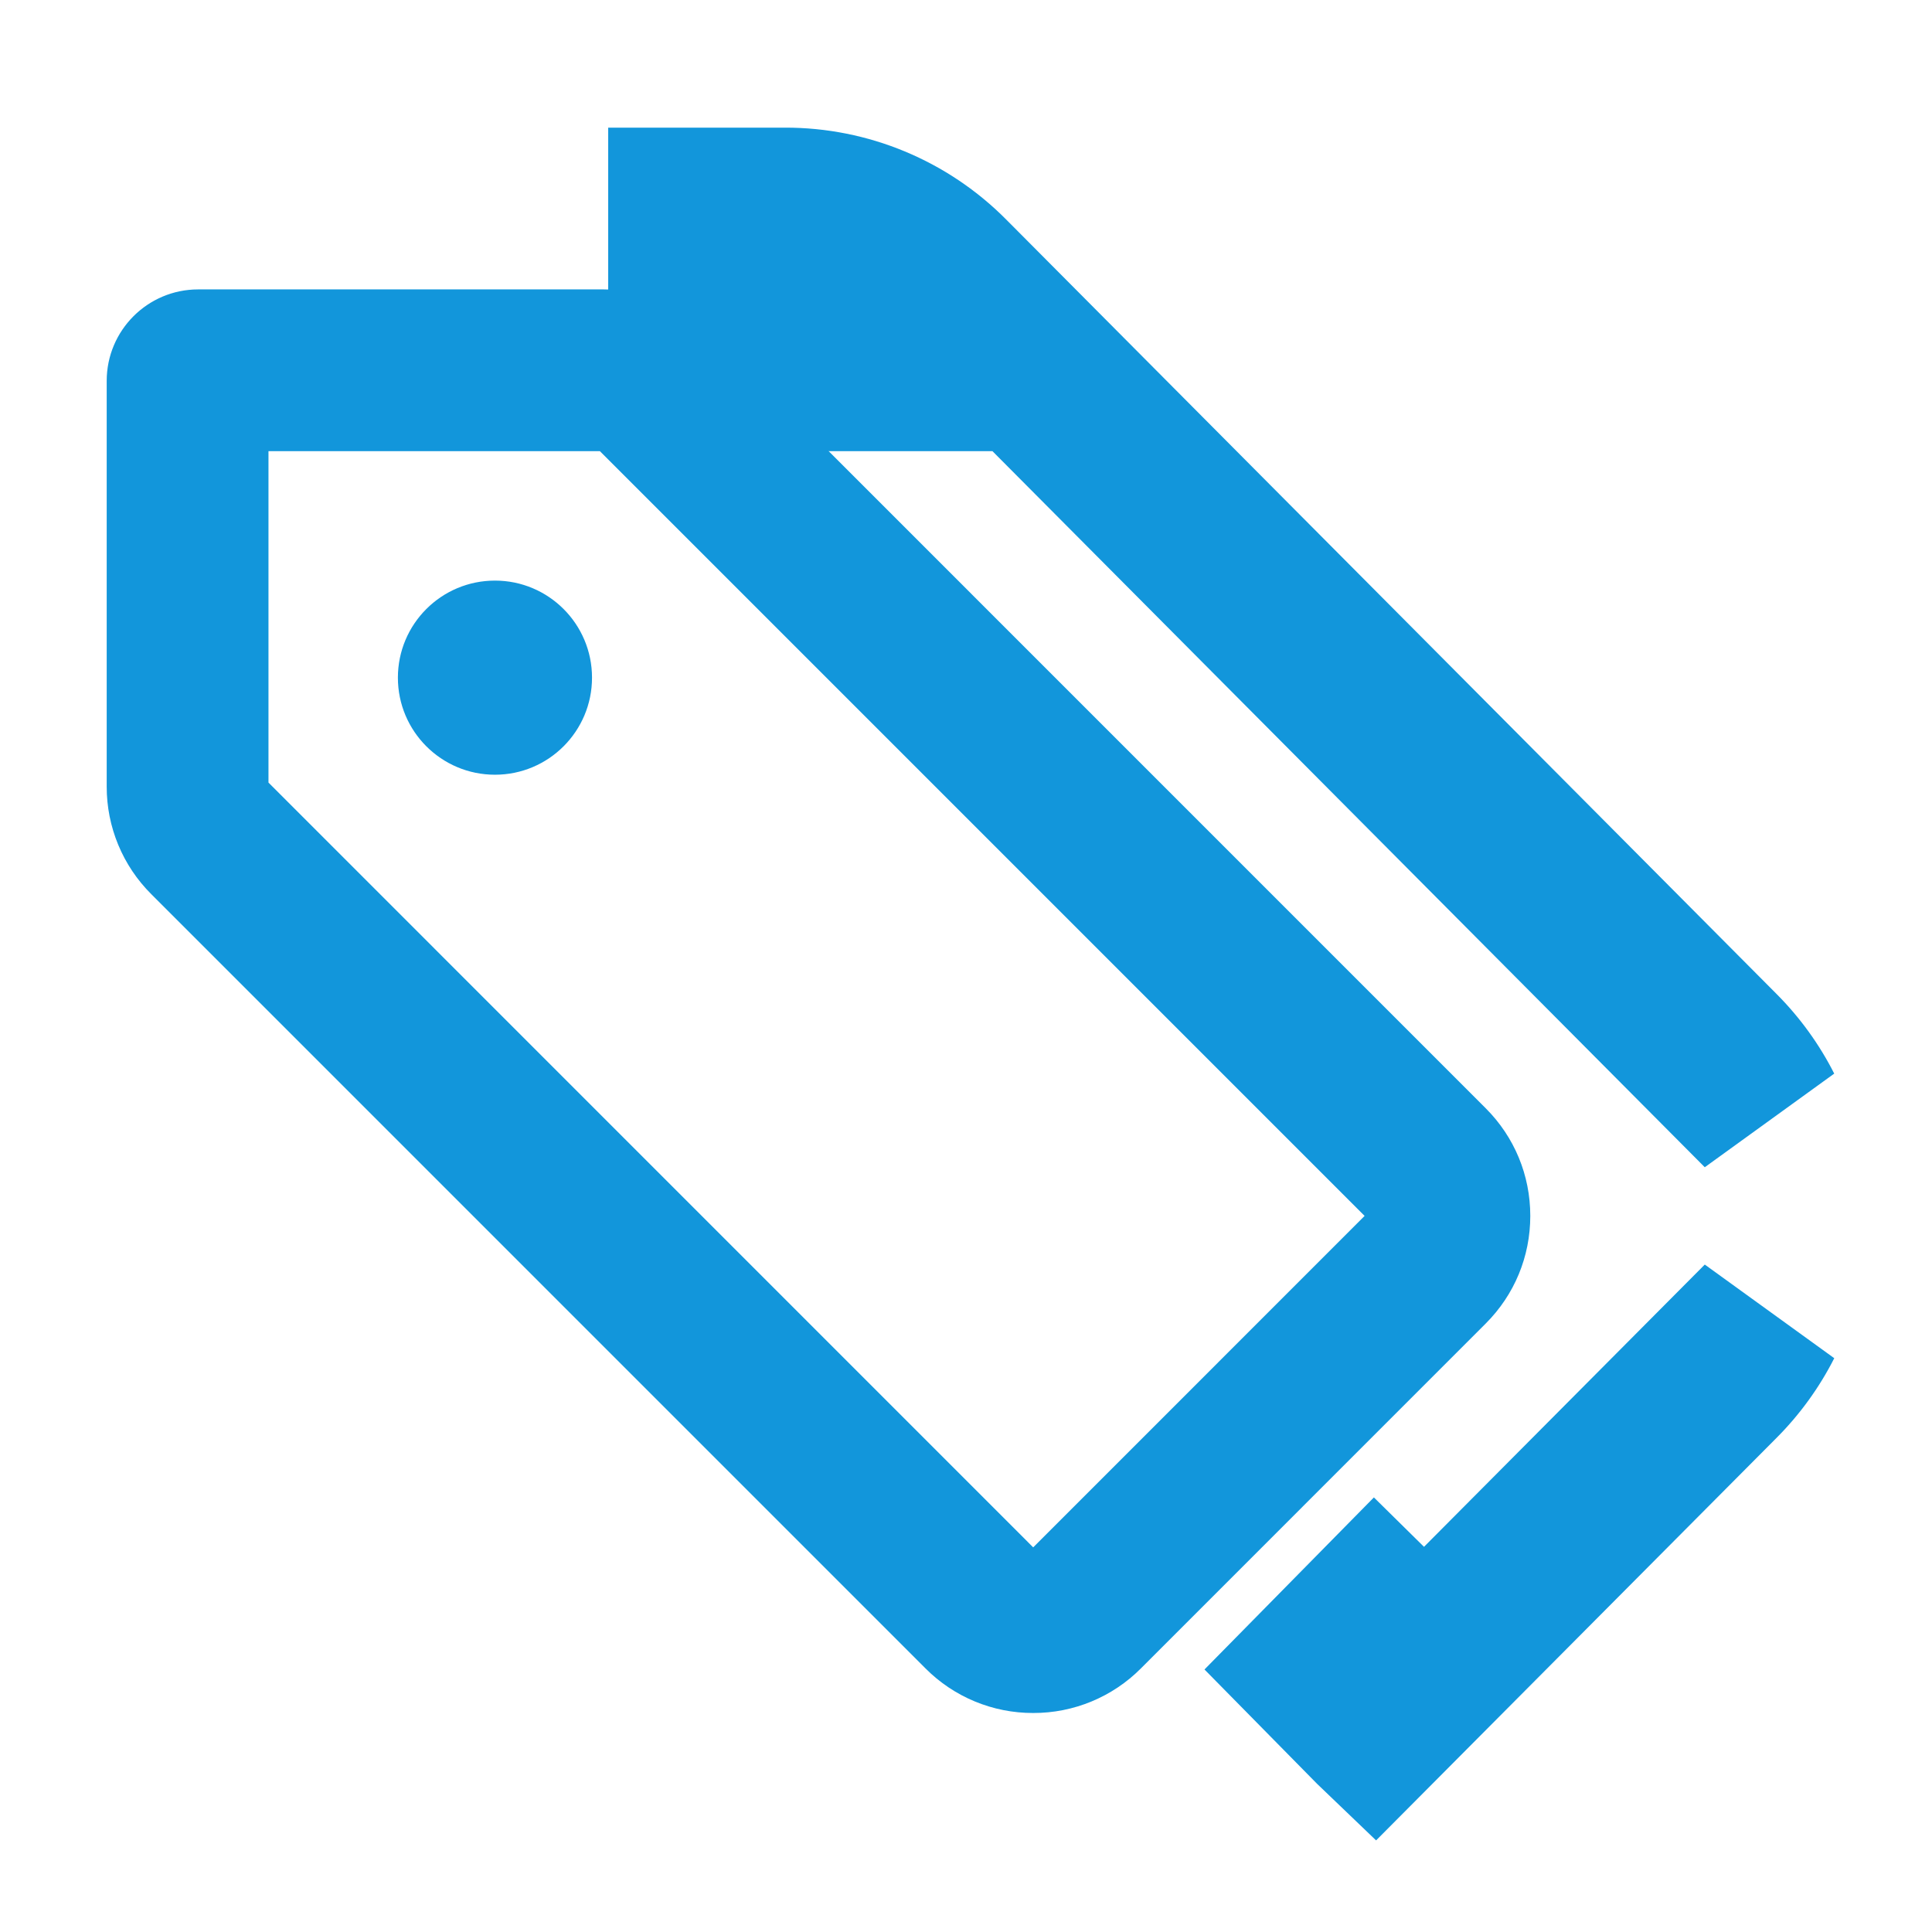
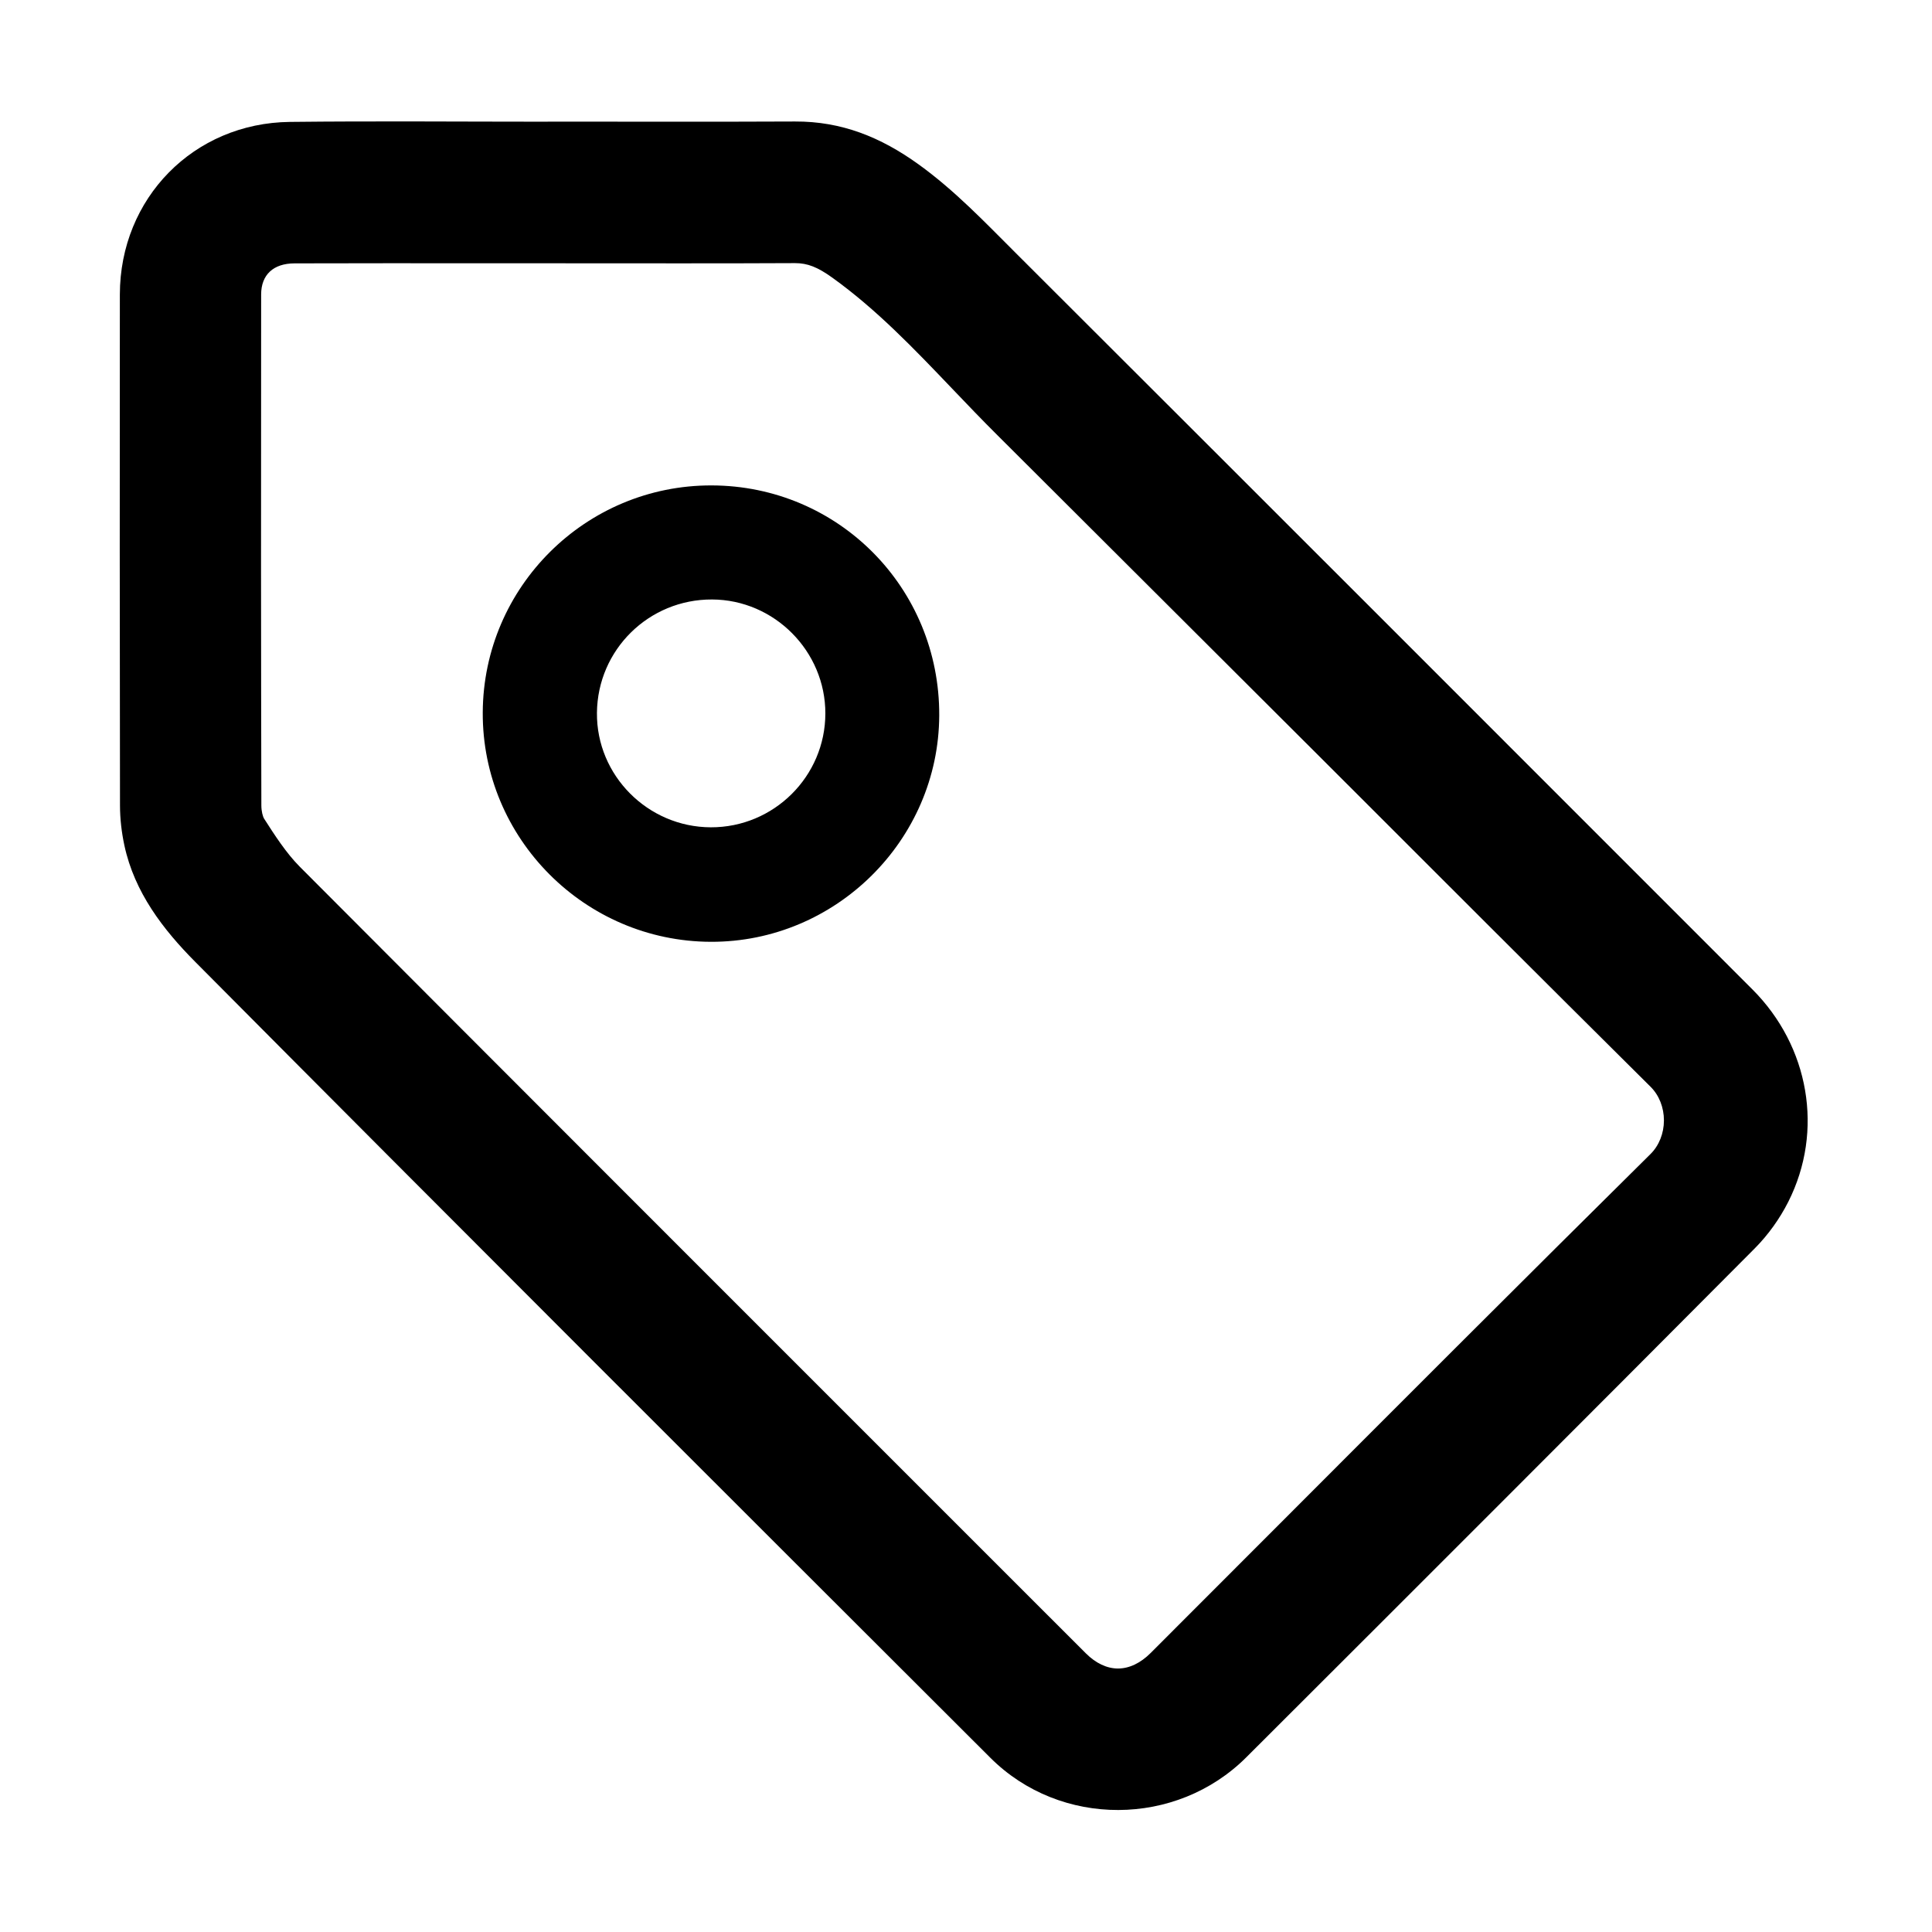
- <svg xmlns="http://www.w3.org/2000/svg" t="1637832891907" class="icon" viewBox="0 0 1024 1024" version="1.1" p-id="2299" width="200" height="200">
+ <svg xmlns="http://www.w3.org/2000/svg" t="1637912585776" class="icon" viewBox="0 0 1024 1024" version="1.1" p-id="1558" width="200" height="200">
  <defs>
    <style type="text/css" />
  </defs>
-   <path d="M729.355 975.451l-31.261-29.975-59.693-60.619 89.789-91.195 26.563 26.186 148.813-149.602 68.628 49.627a166.562 166.562 0 0 1-30.507 42.151l-212.331 213.428z m174.21-356.789l-377.538-379.527h-203.671v-171.483h93.596a164.71 164.71 0 0 1 117.569 48.924l408.148 410.309a166.133 166.133 0 0 1 30.507 42.151l-68.611 49.627z" fill="#1296db" p-id="2300" />
-   <path d="M547.617 907.921a80.254 80.254 0 0 1-57.087-23.63l-410.309-410.326a80.271 80.271 0 0 1-23.665-57.104v-215.023a48.496 48.496 0 0 1 48.444-48.444h215.023c21.538 0 41.808 8.386 57.07 23.613l410.326 410.36c15.262 15.228 23.665 35.514 23.665 57.087s-8.403 41.859-23.682 57.104l-182.681 182.716a80.254 80.254 0 0 1-57.104 23.648z m-405.318-493.135l405.318 405.353 175.651-175.685-405.301-405.318h-175.668v175.651z" fill="#1296db" p-id="2301" />
-   <path d="M262.337 359.174m-51.445 0a51.445 51.445 0 1 0 102.89 0 51.445 51.445 0 1 0-102.89 0Z" fill="#1296db" p-id="2302" />
+   <path d="M290.179 125.042" p-id="1559" />
+   <path d="M376.757 499.177c-66.842-0.223-121.19-54.85-120.89-121.511 0.298-66.602 54.58-120.508 121.223-120.388 67.325 0.126 121.034 54.392 120.723 121.973C497.509 445.318 442.92 499.394 376.757 499.177L376.757 499.177zM376.738 438.489c33.411 0.102 60.682-26.999 60.717-60.328 0.036-33.022-27.048-60.281-60.029-60.424-33.513-0.142-60.704 26.612-61.034 60.054C316.068 410.957 343.338 438.382 376.738 438.489L376.738 438.489zM376.738 438.489" p-id="1560" />
+   <path d="M928.818 524.409C798.774 394.333 668.764 264.225 538.569 134.3c-16.505-16.464-32.48-33.327-51.724-47.196-20.039-14.437-40.845-22.821-65.433-22.706-43.687 0.21-87.372 0.06-131.058 0.06 0 0.012 0 0.031-0.006 0.047-45.562 0-91.133-0.399-136.69 0.108-51.029 0.568-90.073 40.454-90.134 91.478-0.094 90.289-0.078 180.586 0.072 270.879 0.013 7.04 0.851 14.201 2.326 21.09 5.334 24.897 20.548 44.632 37.61 61.803 140.087 140.993 280.765 281.403 421.419 421.836 37.091 37.024 98.472 36.778 135.613-0.293 89.948-89.77 179.825-179.614 269.462-269.702 7.1-7.127 13.276-15.758 17.81-24.74C966.805 599.406 958.936 554.523 928.818 524.409zM874.814 611.652c-65.811 65.096-132.3 131.677-196.602 196.065-22.779 22.808-45.558 45.618-68.352 68.41-5.378 5.378-11.363 8.22-17.309 8.22-5.879 0-11.776-2.791-17.054-8.069l-74.783-74.772C388.64 689.455 272.75 573.59 158.959 459.452c-7.272-7.292-13.471-16.957-18.939-25.484-0.736-1.148-1.489-3.954-1.495-7.08-0.19-79.288-0.227-165.335-0.115-270.798 0.01-10.446 6.445-16.458 17.653-16.496 14.645-0.052 30.605-0.076 50.232-0.076 10.843 0 21.688 0.007 32.533 0.014 10.85 0.007 21.699 0.014 32.545 0.014l18.806 0c11.94 0 23.879 0.009 35.818 0.018 11.946 0.009 23.893 0.019 35.839 0.019 23.338 0 42.227-0.039 59.445-0.12l0.151 0c6.569 0 11.928 2.099 19.77 7.744 23.378 16.818 42.937 37.295 63.644 58.974 7.713 8.075 15.687 16.425 23.806 24.485L701.074 402.674c56.885 56.892 115.705 115.719 173.788 173.368 4.49 4.456 7.062 10.942 7.057 17.795C881.913 600.696 879.323 607.189 874.814 611.652z" p-id="1561" />
</svg>
